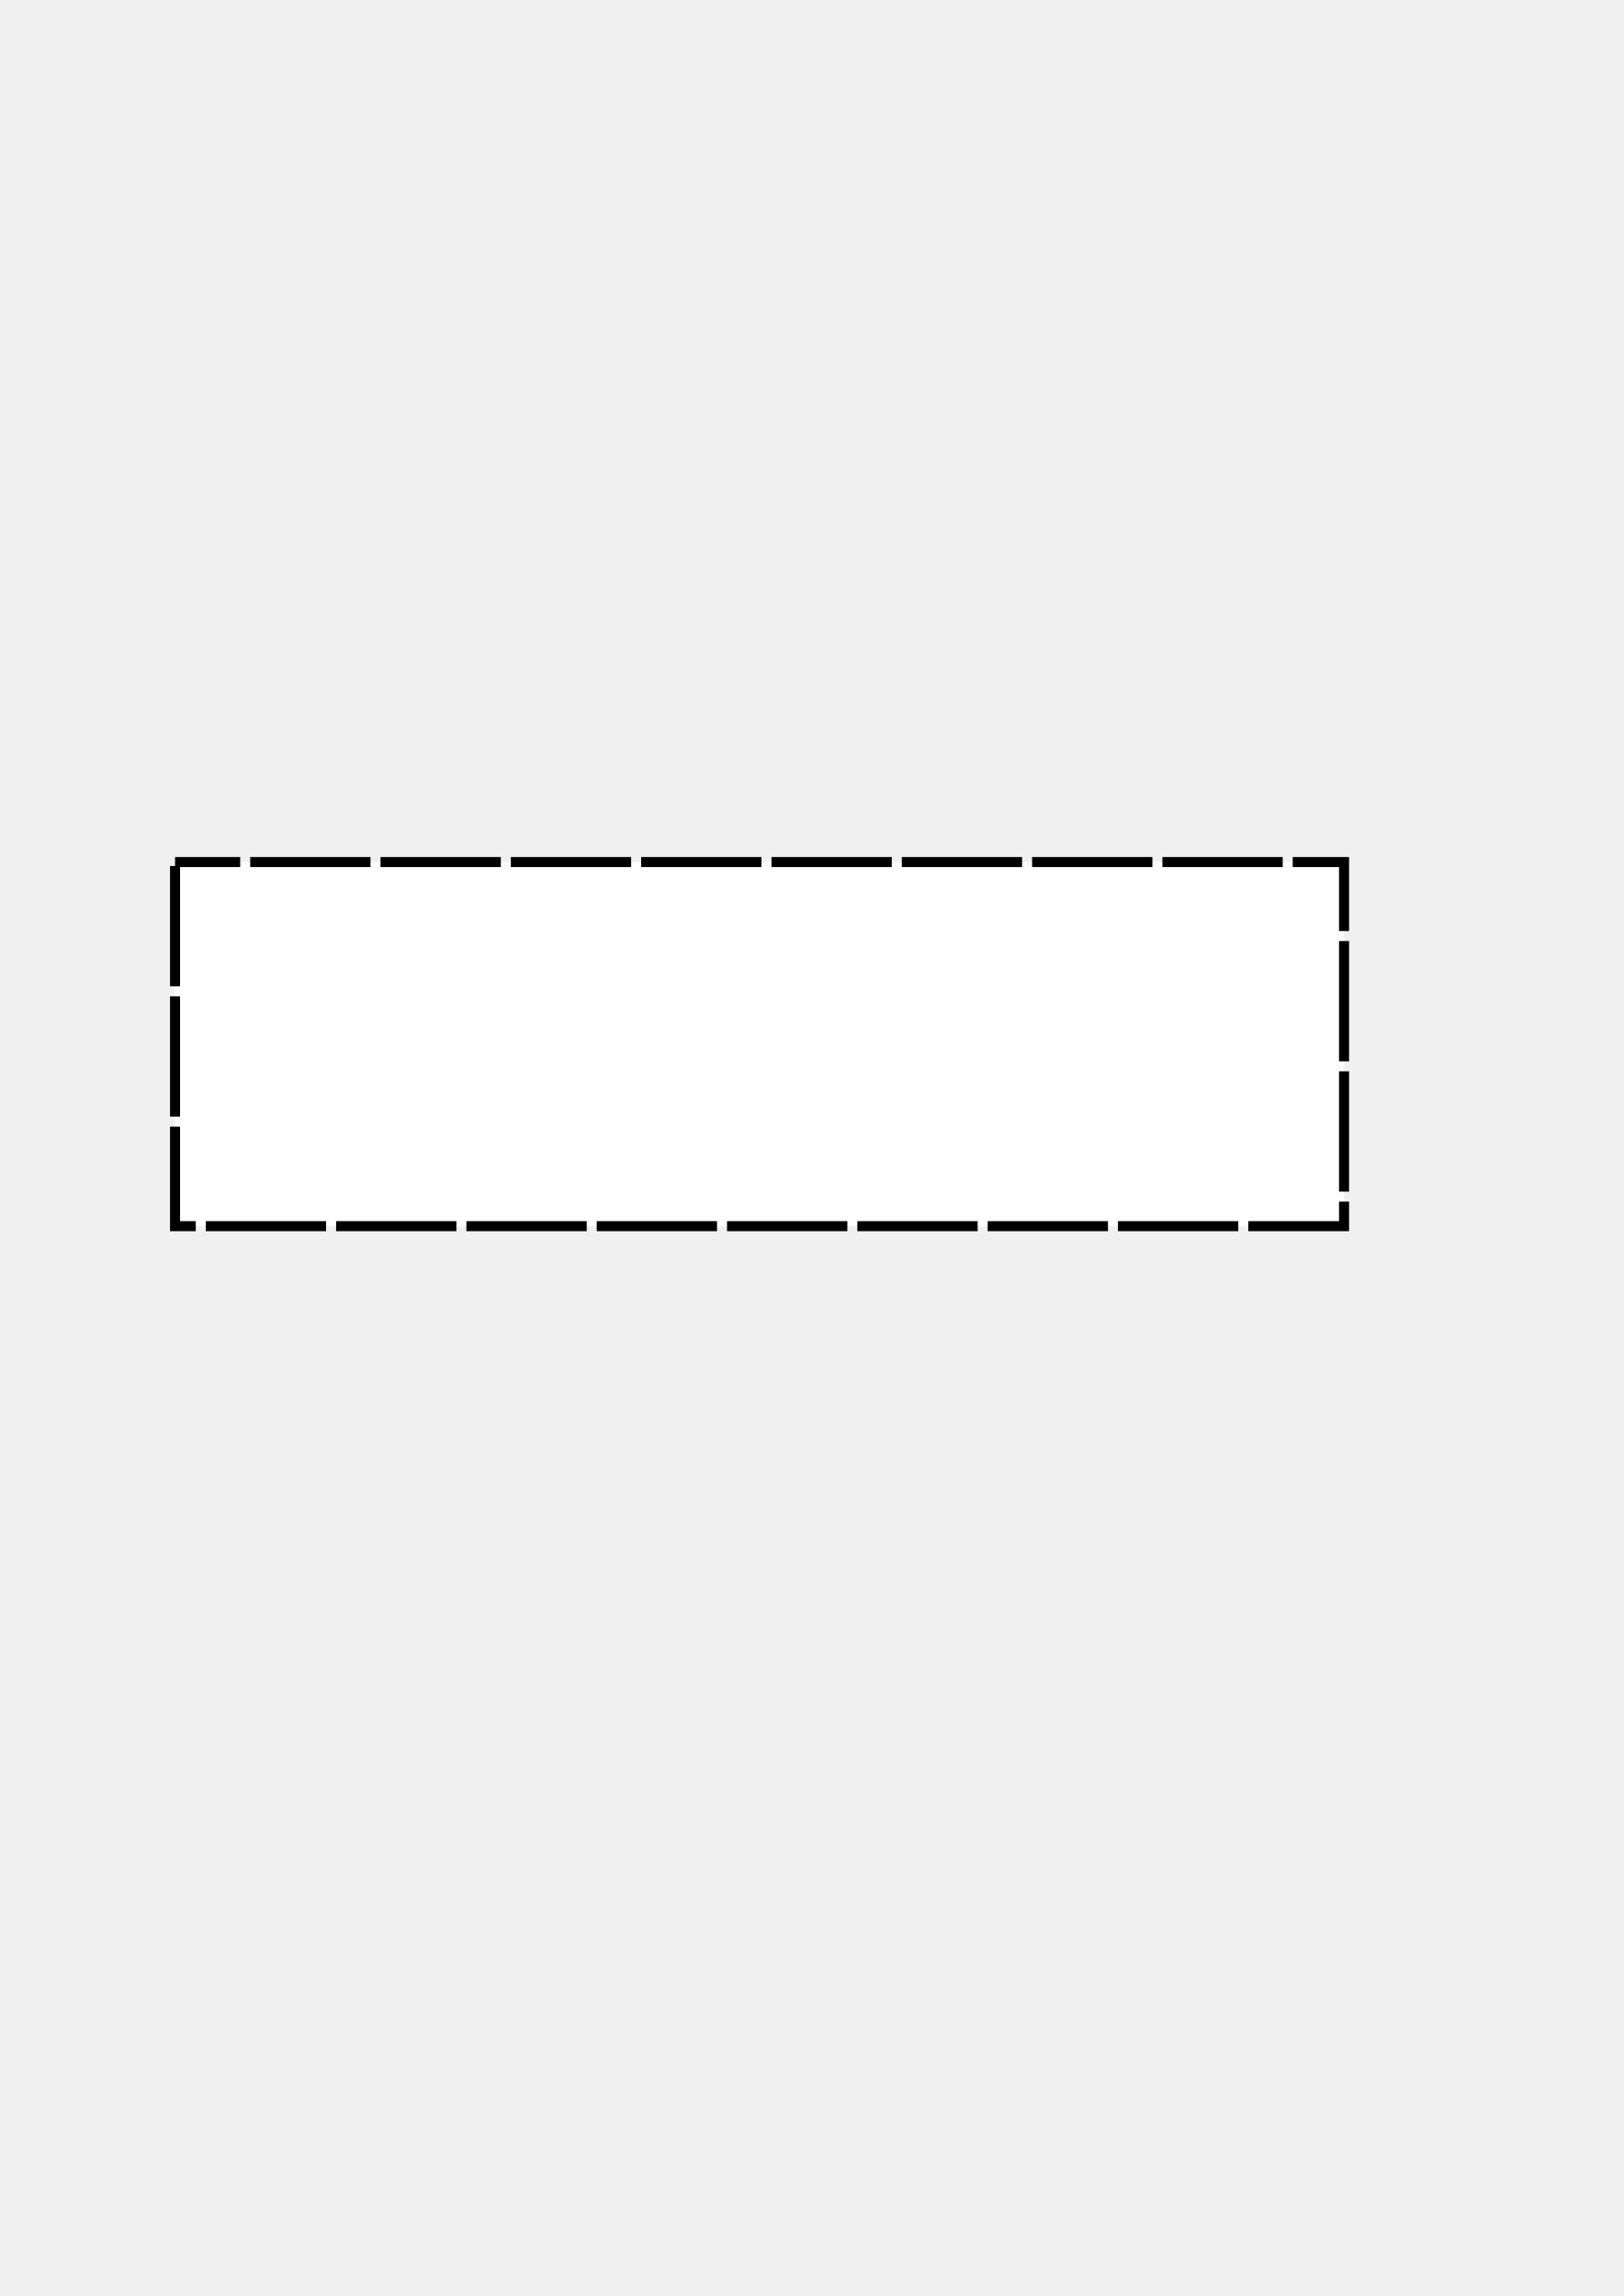
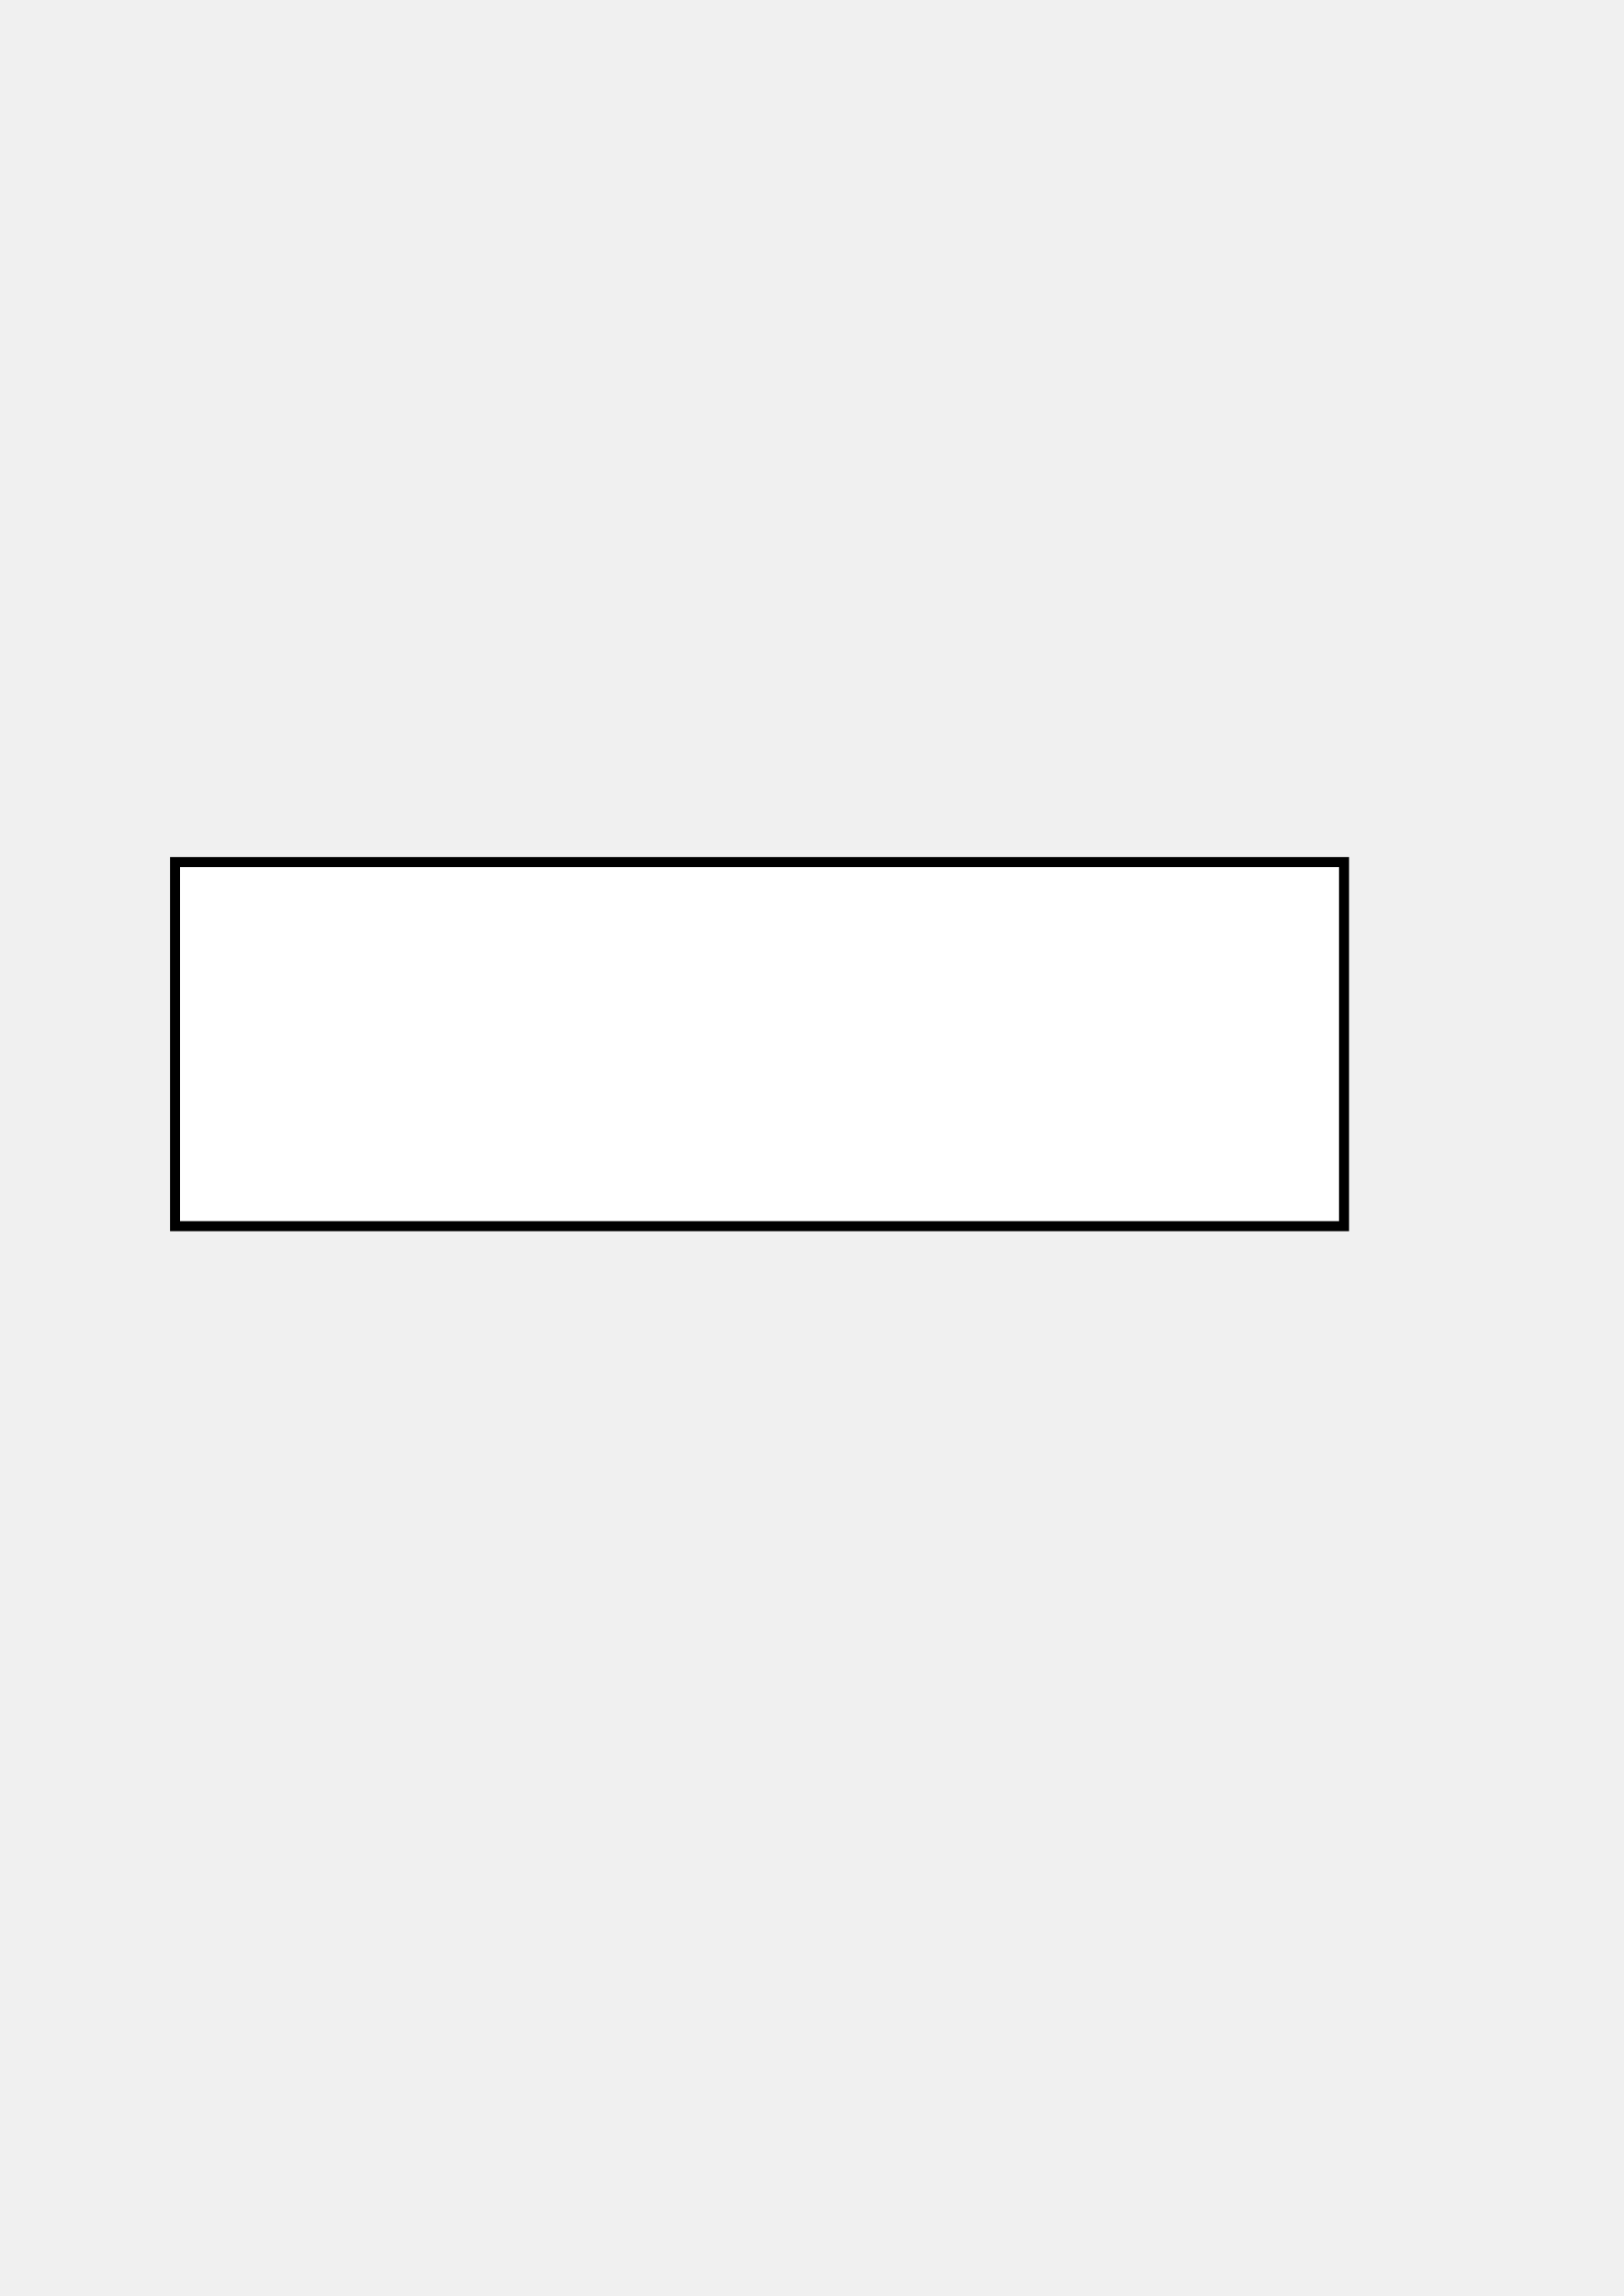
<svg xmlns="http://www.w3.org/2000/svg" width="210mm" height="297mm" id="svg4290" version="1.1">
  <defs id="defs4292" />
  <g id="layer1">
-     <rect style="fill:#ffffff;fill-opacity:1;fill-rule:nonzero;stroke:#000000;stroke-width:4.9;stroke-linecap:butt;stroke-linejoin:miter;stroke-miterlimit:4;stroke-opacity:1;stroke-dasharray:58.8,4.9;stroke-dashoffset:26.95" id="rect4813" width="571.429" height="178.02" x="85.566" y="421.457" />
+     <rect style="fill:#ffffff;fill-opacity:1;fill-rule:nonzero;stroke:#000000;stroke-width:4.9;stroke-linecap:butt;stroke-linejoin:miter;stroke-miterlimit:4;stroke-opacity:1;stroke-dasharray:none;stroke-dashoffset:26.95" id="rect4813" width="571.429" height="178.02" x="85.566" y="421.457" />
  </g>
</svg>
